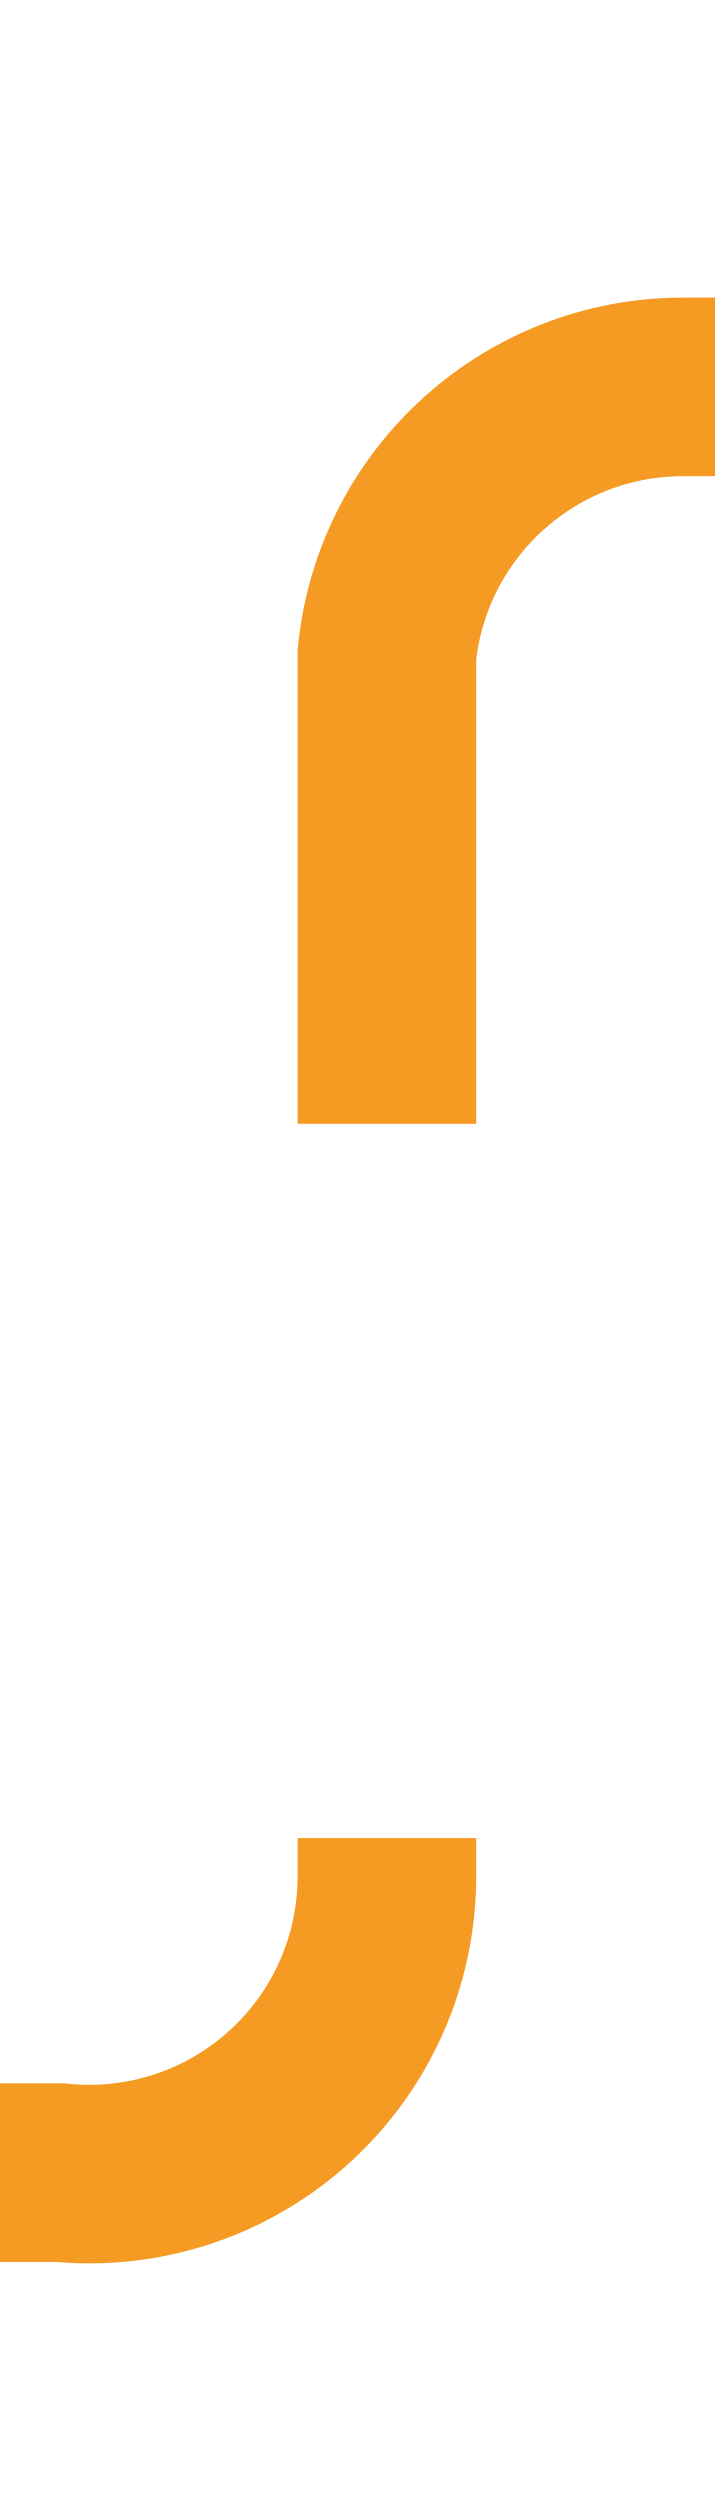
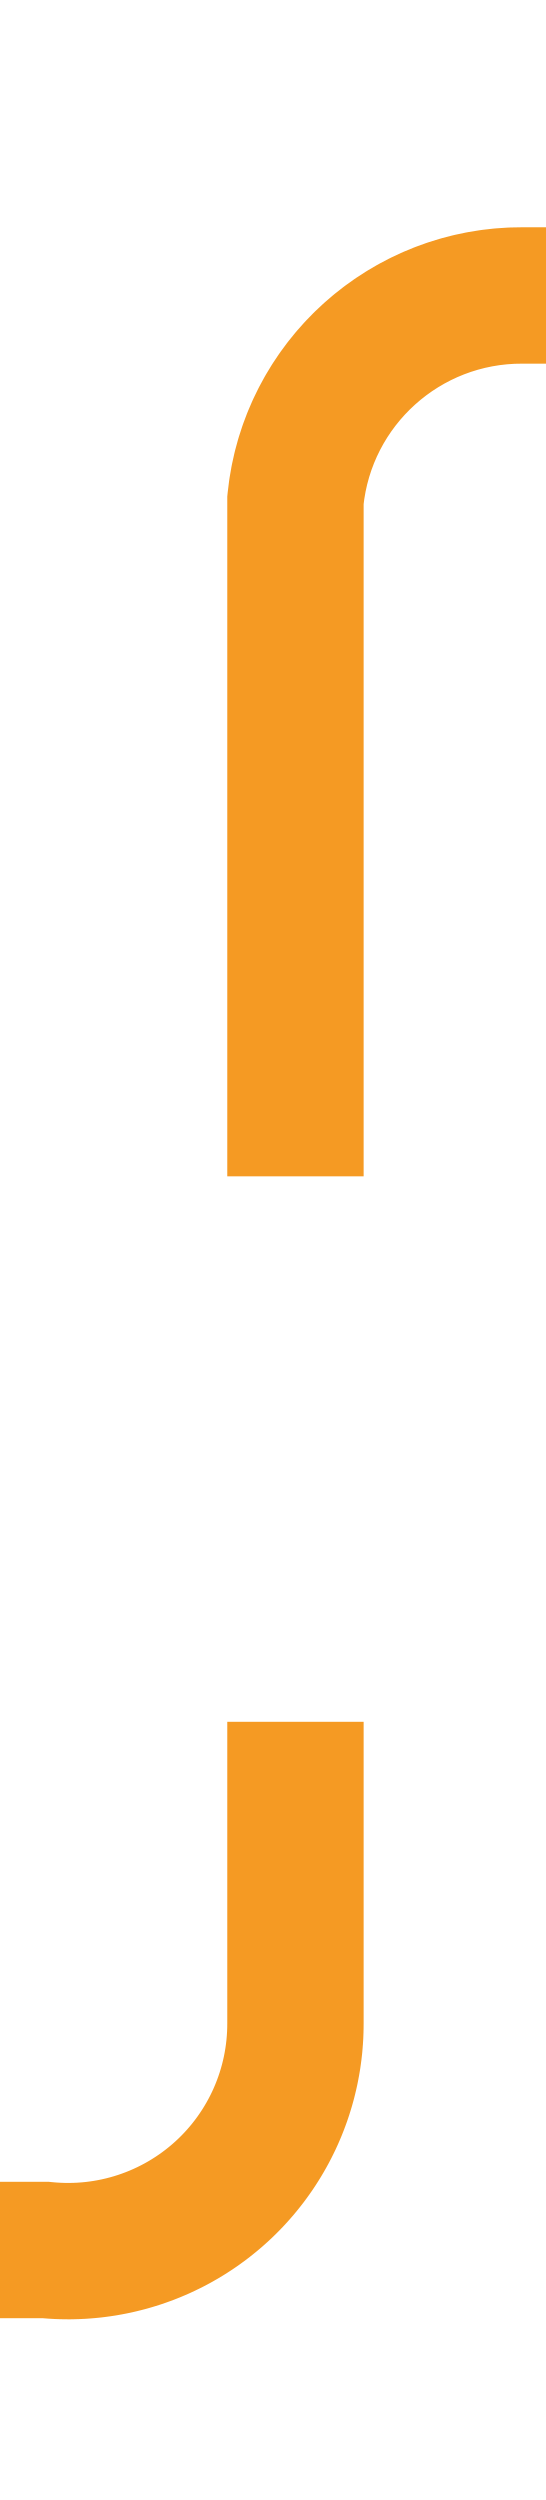
- <svg xmlns="http://www.w3.org/2000/svg" version="1.1" width="12px" height="42px" preserveAspectRatio="xMidYMin meet" viewBox="1501 1402  10 42">
-   <path d="M 1366 1438.5  L 1501 1438.5  A 5 5 0 0 0 1506.5 1433.5 L 1506.5 1413  A 5 5 0 0 1 1511.5 1408.5 L 1644 1408.5  " stroke-width="3" stroke-dasharray="27,12" stroke="#f59a23" fill="none" />
-   <path d="M 1634.9 1418.5  L 1647 1408.5  L 1634.9 1398.5  L 1639.8 1408.5  L 1634.9 1418.5  Z " fill-rule="nonzero" fill="#f59a23" stroke="none" />
+ <svg xmlns="http://www.w3.org/2000/svg" version="1.1" width="12px" height="55px" preserveAspectRatio="xMidYMin meet" viewBox="1508 1354  10 55">
+   <path d="M 1379 1403.5  L 1508 1403.5  A 5 5 0 0 0 1513.5 1398.5 L 1513.5 1365  A 5 5 0 0 1 1518.5 1360.5 L 1644 1360.5  " stroke-width="3" stroke-dasharray="27,12" stroke="#f59a23" fill="none" />
+   <path d="M 1634.9 1370.5  L 1647 1360.5  L 1634.9 1350.5  L 1639.8 1360.5  L 1634.9 1370.5  Z " fill-rule="nonzero" fill="#f59a23" stroke="none" />
</svg>
